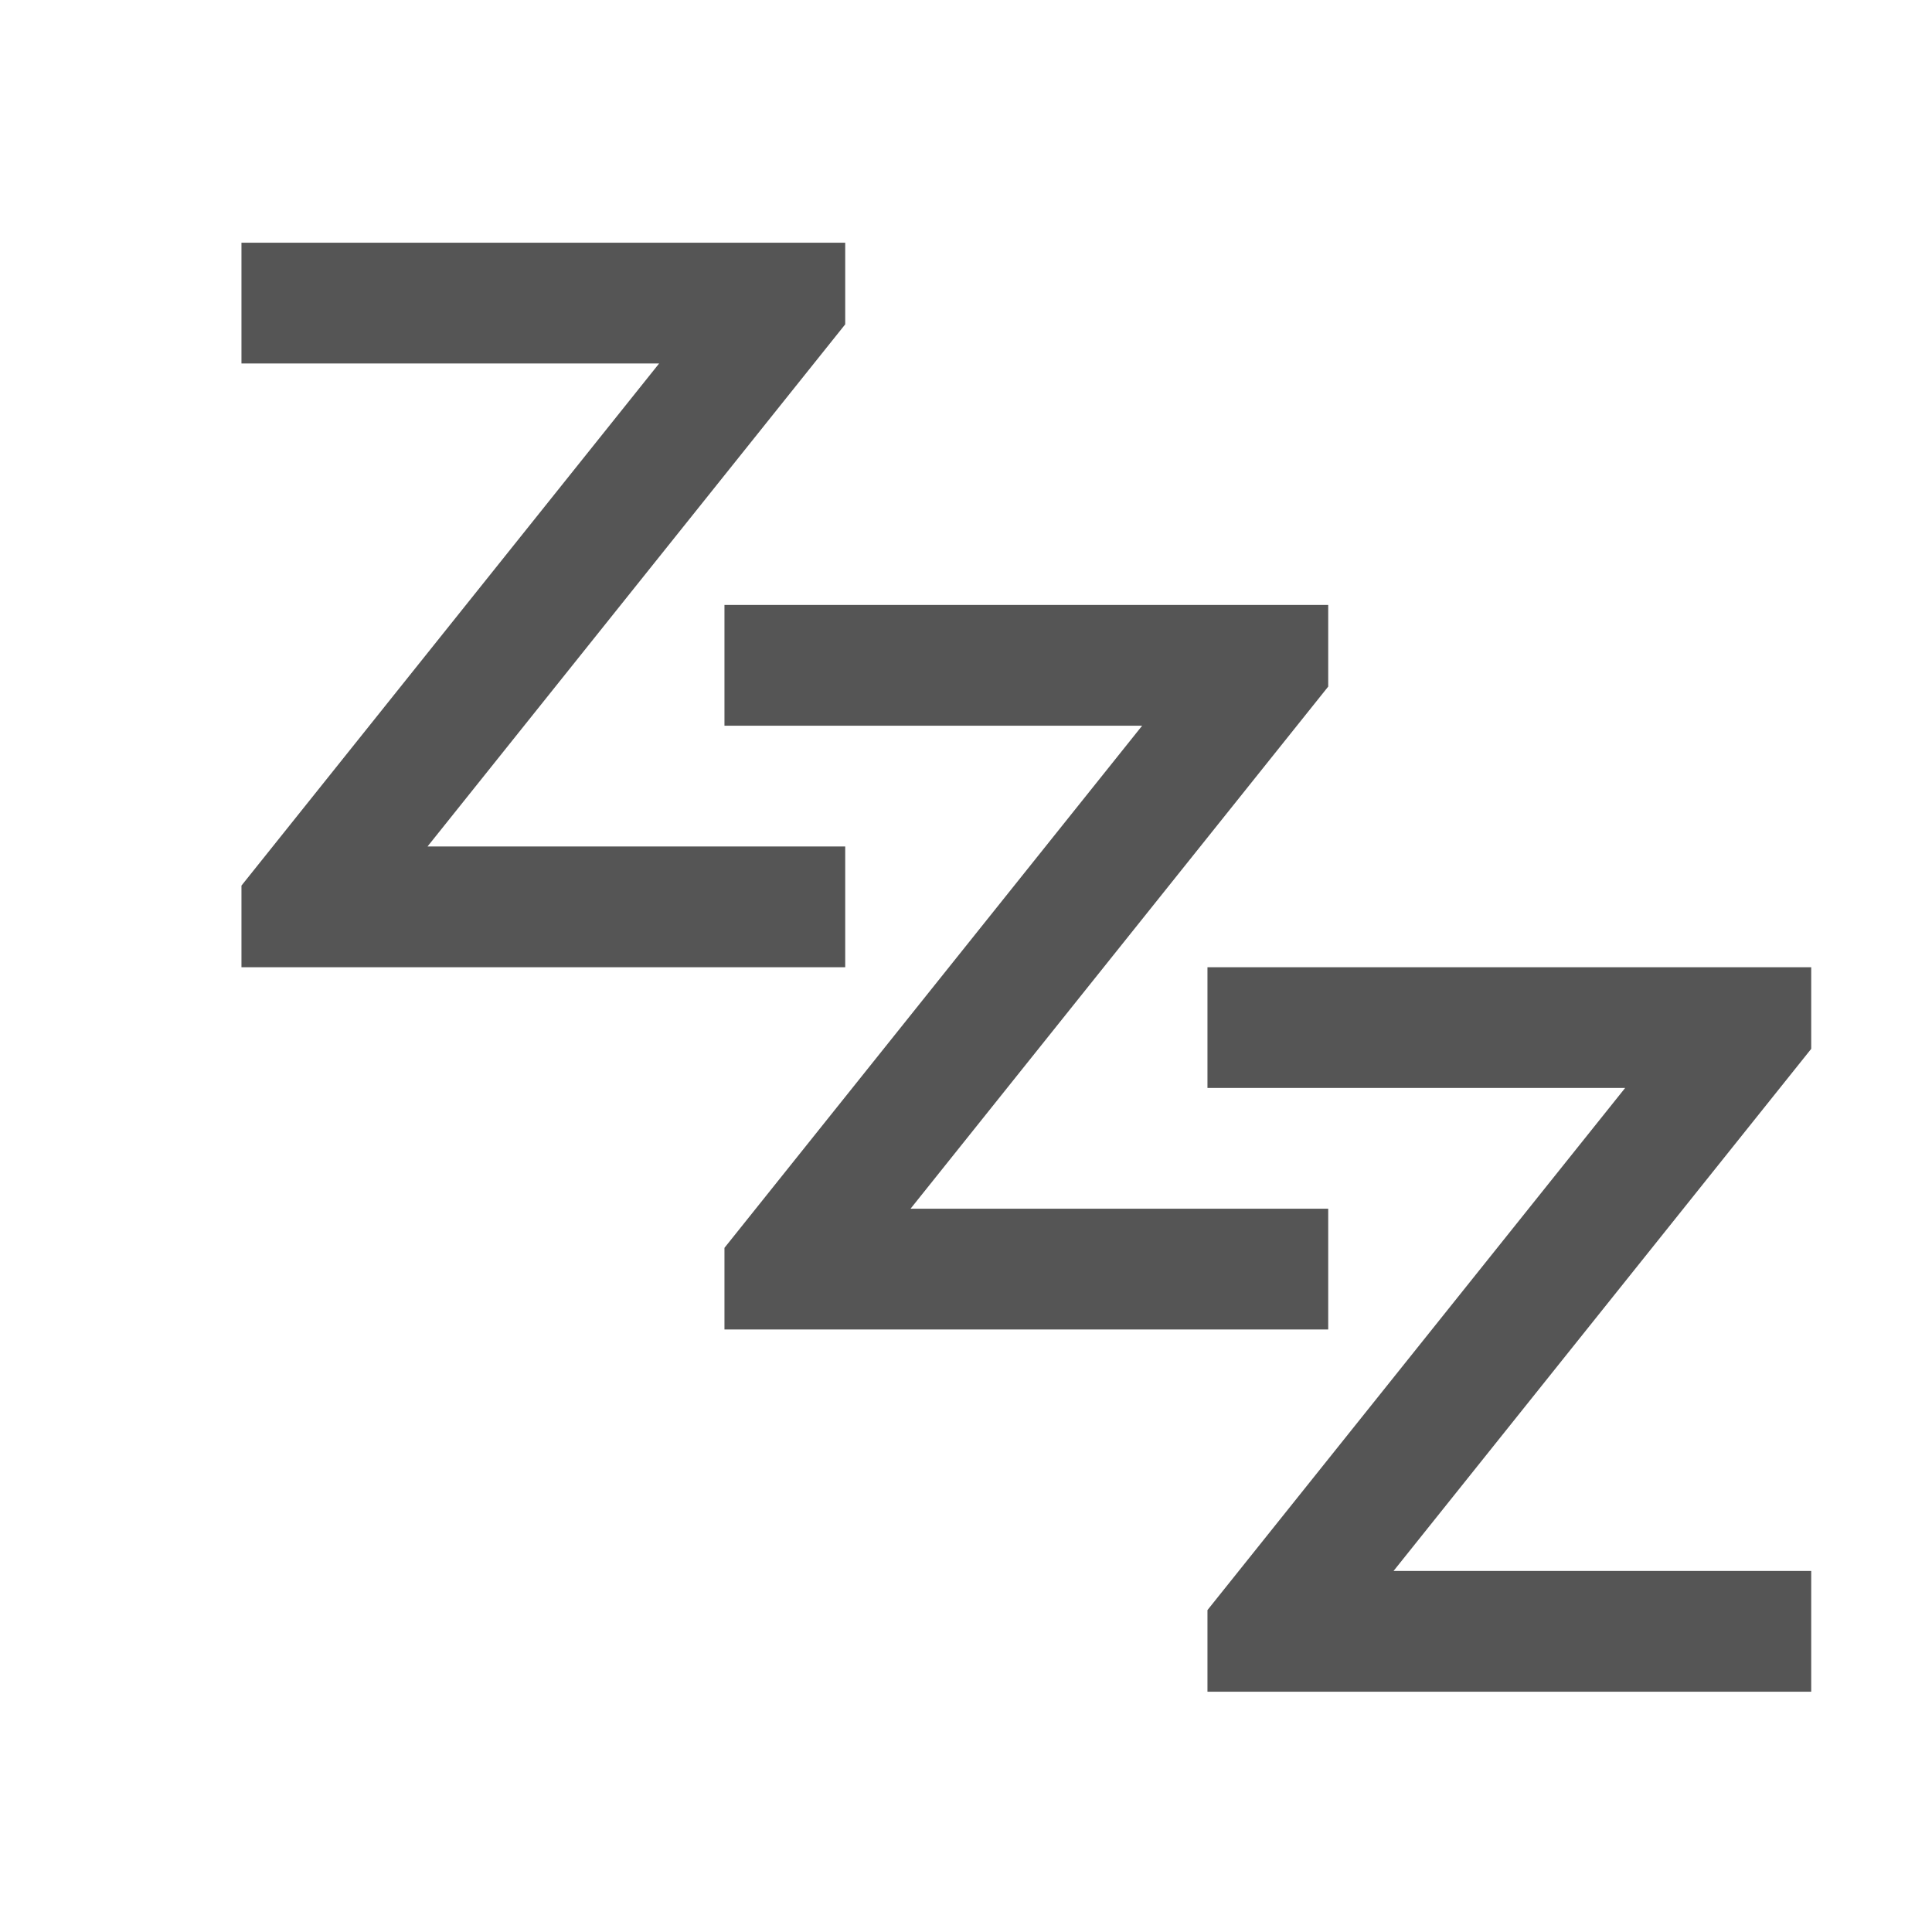
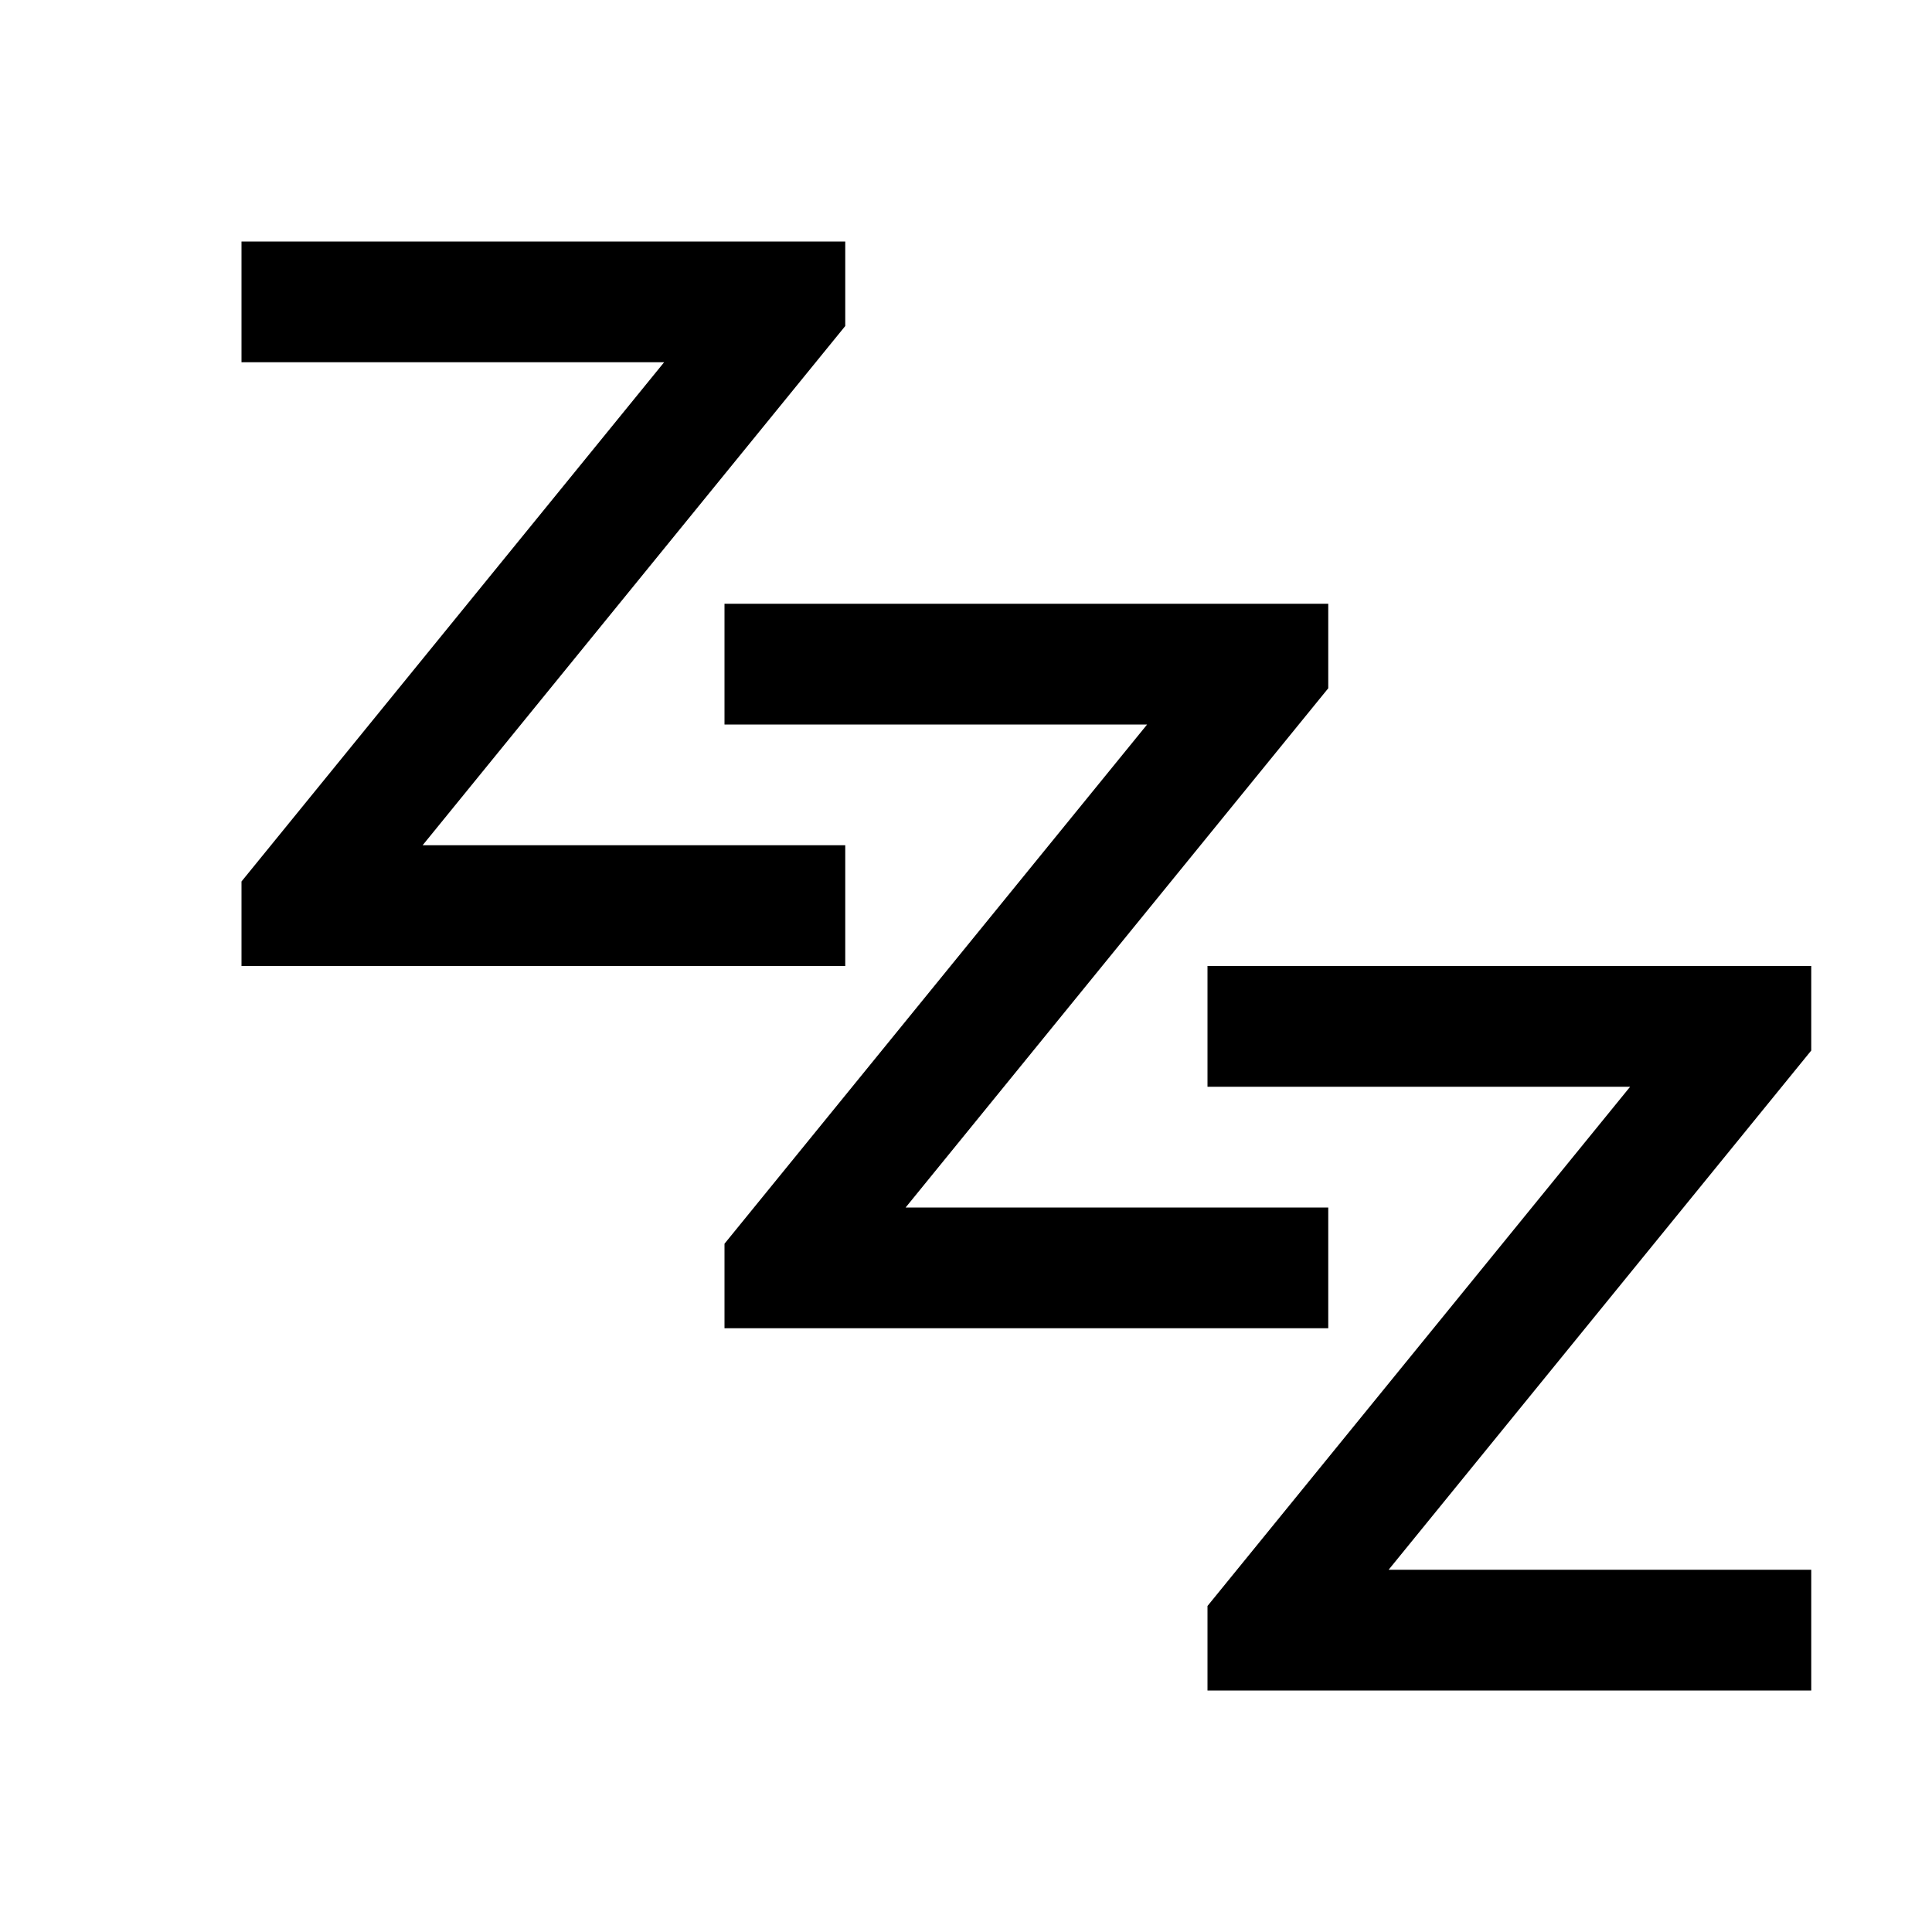
- <svg xmlns="http://www.w3.org/2000/svg" xmlns:ns1="http://www.openswatchbook.org/uri/2009/osb" height="16" id="svg7384" style="enable-background:new" version="1.1" width="16">
-   <defs id="defs7386">
-     <linearGradient id="linearGradient5606" ns1:paint="solid">
-       <stop id="stop5608" offset="0" style="stop-color:#000000;stop-opacity:1;" />
-     </linearGradient>
-     <filter id="filter7554" style="color-interpolation-filters:sRGB">
-       <feBlend id="feBlend7556" in2="BackgroundImage" mode="darken" />
-     </filter>
-   </defs>
-   <g id="layer9" style="display:inline" transform="translate(-685.0005,-100.9899)" />
-   <g id="layer10" style="display:inline;filter:url(#filter7554)" transform="translate(-685.0005,-100.9899)" />
-   <g id="layer1" style="display:inline" transform="translate(-444.0003,-717.9899)" />
-   <g id="layer14" style="display:inline" transform="translate(-685.0005,-100.9899)" />
-   <g id="layer15" style="display:inline" transform="translate(-685.0005,-100.9899)" />
-   <g id="g71291" style="display:inline" transform="translate(-685.0005,-100.9899)" />
-   <g id="layer2" style="display:inline" transform="translate(-444.0003,-567.9899)" />
-   <g id="g6058" style="display:inline" transform="translate(-444.0003,-567.9899)">
-     <path d="m 446,570 0,1 0.5,0 2.959,0 L 446,575.324 446,576 l 4.5,0 0.5,0 0,-1 -0.5,0 -2.959,0 L 451,570.676 451,570 l -4.5,0 -0.5,0 z" id="path6670" style="color:#000000;font-style:normal;font-variant:normal;font-weight:normal;font-stretch:normal;font-size:medium;line-height:normal;font-family:sans-serif;text-indent:0;text-align:start;text-decoration:none;text-decoration-line:none;text-decoration-style:solid;text-decoration-color:#000000;letter-spacing:normal;word-spacing:normal;text-transform:none;direction:ltr;block-progression:tb;writing-mode:lr-tb;baseline-shift:baseline;text-anchor:start;white-space:normal;clip-rule:nonzero;display:inline;overflow:visible;visibility:visible;opacity:1;isolation:auto;mix-blend-mode:normal;color-interpolation:sRGB;color-interpolation-filters:linearRGB;solid-color:#000000;solid-opacity:1;fill:#555555;fill-opacity:1;fill-rule:evenodd;stroke:none;stroke-width:1px;stroke-linecap:square;stroke-linejoin:miter;stroke-miterlimit:4;stroke-dasharray:none;stroke-dashoffset:0;stroke-opacity:1;color-rendering:auto;image-rendering:auto;shape-rendering:auto;text-rendering:auto;enable-background:accumulate" />
-     <path d="m 450,573 0,1 0.5,0 2.959,0 L 450,578.324 450,579 l 4.5,0 0.5,0 0,-1 -0.5,0 -2.959,0 L 455,573.676 455,573 l -4.5,0 -0.5,0 z" id="path6685" style="color:#000000;font-style:normal;font-variant:normal;font-weight:normal;font-stretch:normal;font-size:medium;line-height:normal;font-family:sans-serif;text-indent:0;text-align:start;text-decoration:none;text-decoration-line:none;text-decoration-style:solid;text-decoration-color:#000000;letter-spacing:normal;word-spacing:normal;text-transform:none;direction:ltr;block-progression:tb;writing-mode:lr-tb;baseline-shift:baseline;text-anchor:start;white-space:normal;clip-rule:nonzero;display:inline;overflow:visible;visibility:visible;opacity:1;isolation:auto;mix-blend-mode:normal;color-interpolation:sRGB;color-interpolation-filters:linearRGB;solid-color:#000000;solid-opacity:1;fill:#555555;fill-opacity:1;fill-rule:evenodd;stroke:none;stroke-width:1px;stroke-linecap:square;stroke-linejoin:miter;stroke-miterlimit:4;stroke-dasharray:none;stroke-dashoffset:0;stroke-opacity:1;color-rendering:auto;image-rendering:auto;shape-rendering:auto;text-rendering:auto;enable-background:accumulate" />
-     <path d="m 454,576 0,1 0.5,0 2.959,0 L 454,581.324 454,582 l 4.5,0 0.5,0 0,-1 -0.5,0 -2.959,0 L 459,576.676 459,576 l -4.5,0 -0.5,0 z" id="path6687" style="color:#000000;font-style:normal;font-variant:normal;font-weight:normal;font-stretch:normal;font-size:medium;line-height:normal;font-family:sans-serif;text-indent:0;text-align:start;text-decoration:none;text-decoration-line:none;text-decoration-style:solid;text-decoration-color:#000000;letter-spacing:normal;word-spacing:normal;text-transform:none;direction:ltr;block-progression:tb;writing-mode:lr-tb;baseline-shift:baseline;text-anchor:start;white-space:normal;clip-rule:nonzero;display:inline;overflow:visible;visibility:visible;opacity:1;isolation:auto;mix-blend-mode:normal;color-interpolation:sRGB;color-interpolation-filters:linearRGB;solid-color:#000000;solid-opacity:1;fill:#555555;fill-opacity:1;fill-rule:evenodd;stroke:none;stroke-width:1px;stroke-linecap:square;stroke-linejoin:miter;stroke-miterlimit:4;stroke-dasharray:none;stroke-dashoffset:0;stroke-opacity:1;color-rendering:auto;image-rendering:auto;shape-rendering:auto;text-rendering:auto;enable-background:accumulate" />
-   </g>
-   <g id="layer12" style="display:inline" transform="translate(-685.0005,-100.9899)" />
+ <svg xmlns="http://www.w3.org/2000/svg" height="16" width="16">
+   <path d="m2 2v1h3.5l-3.5 4.3v.7h5v-1h-3.5l3.5-4.3v-.7zm4 3v1h3.5l-3.5 4.3v.7h5v-1h-3.5l3.5-4.3v-.7zm4 3v1h3.5l-3.5 4.3v.7h5v-1h-3.5l3.5-4.3v-.7z" />
</svg>
